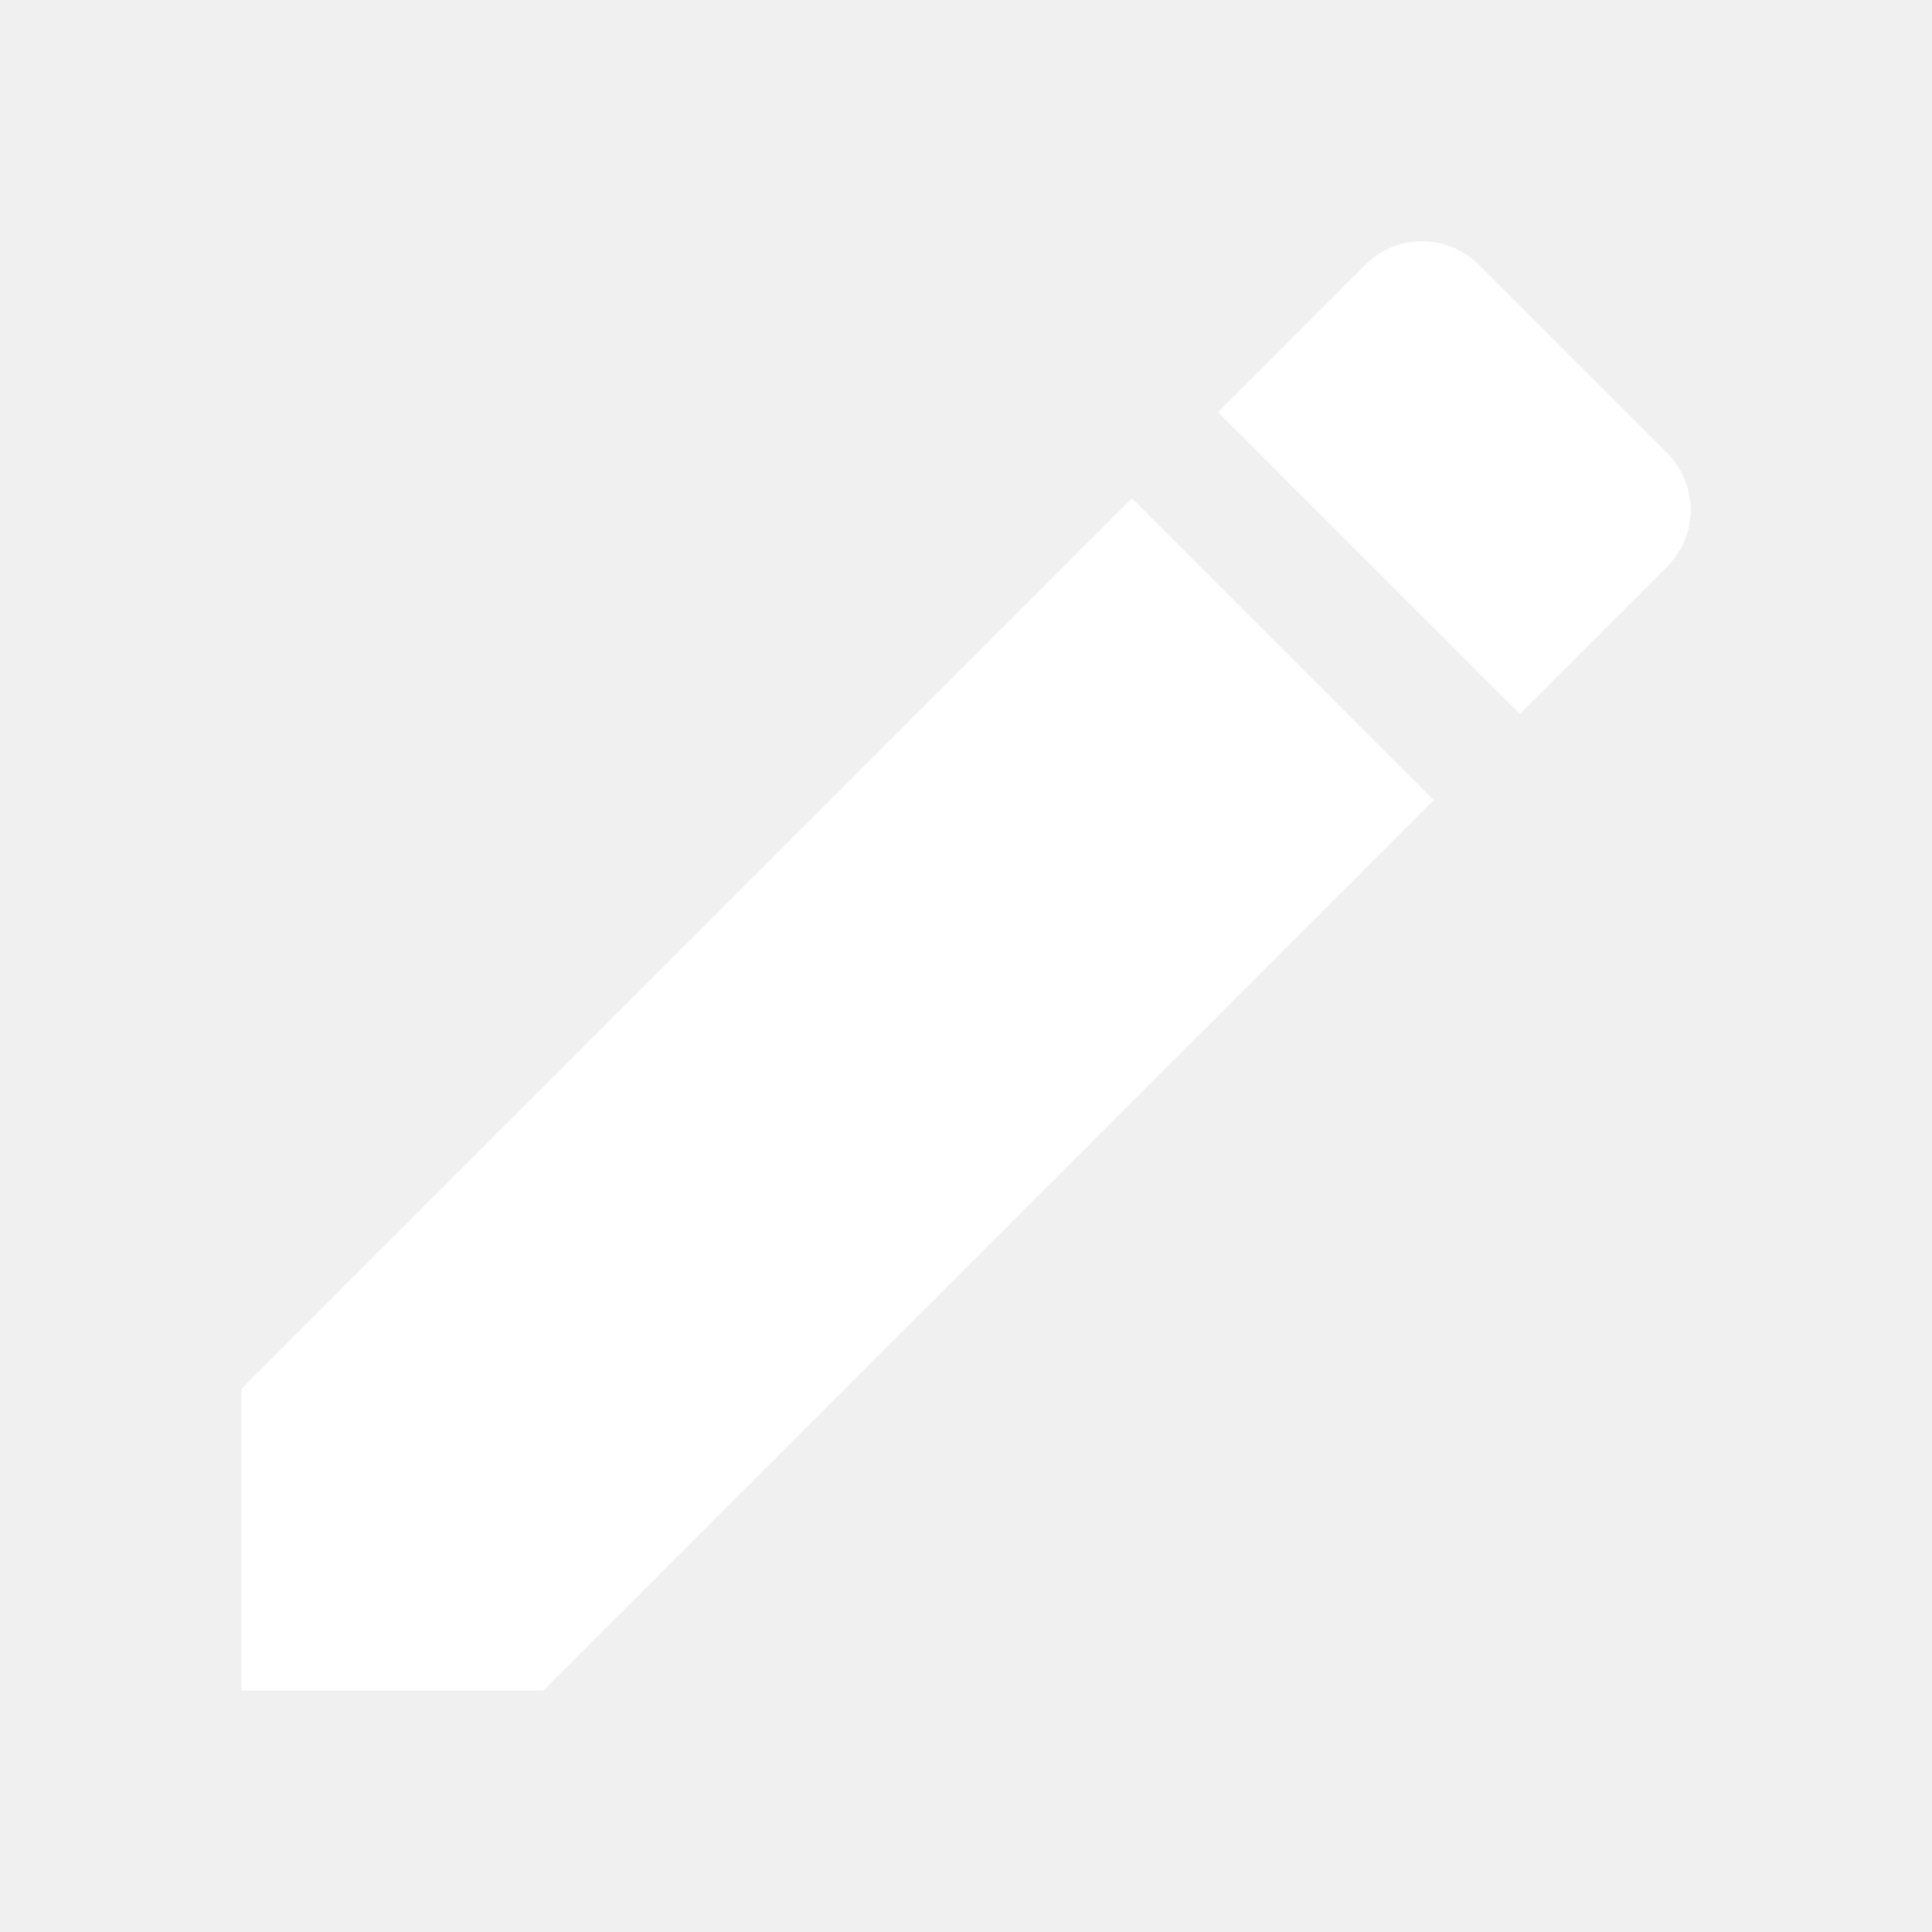
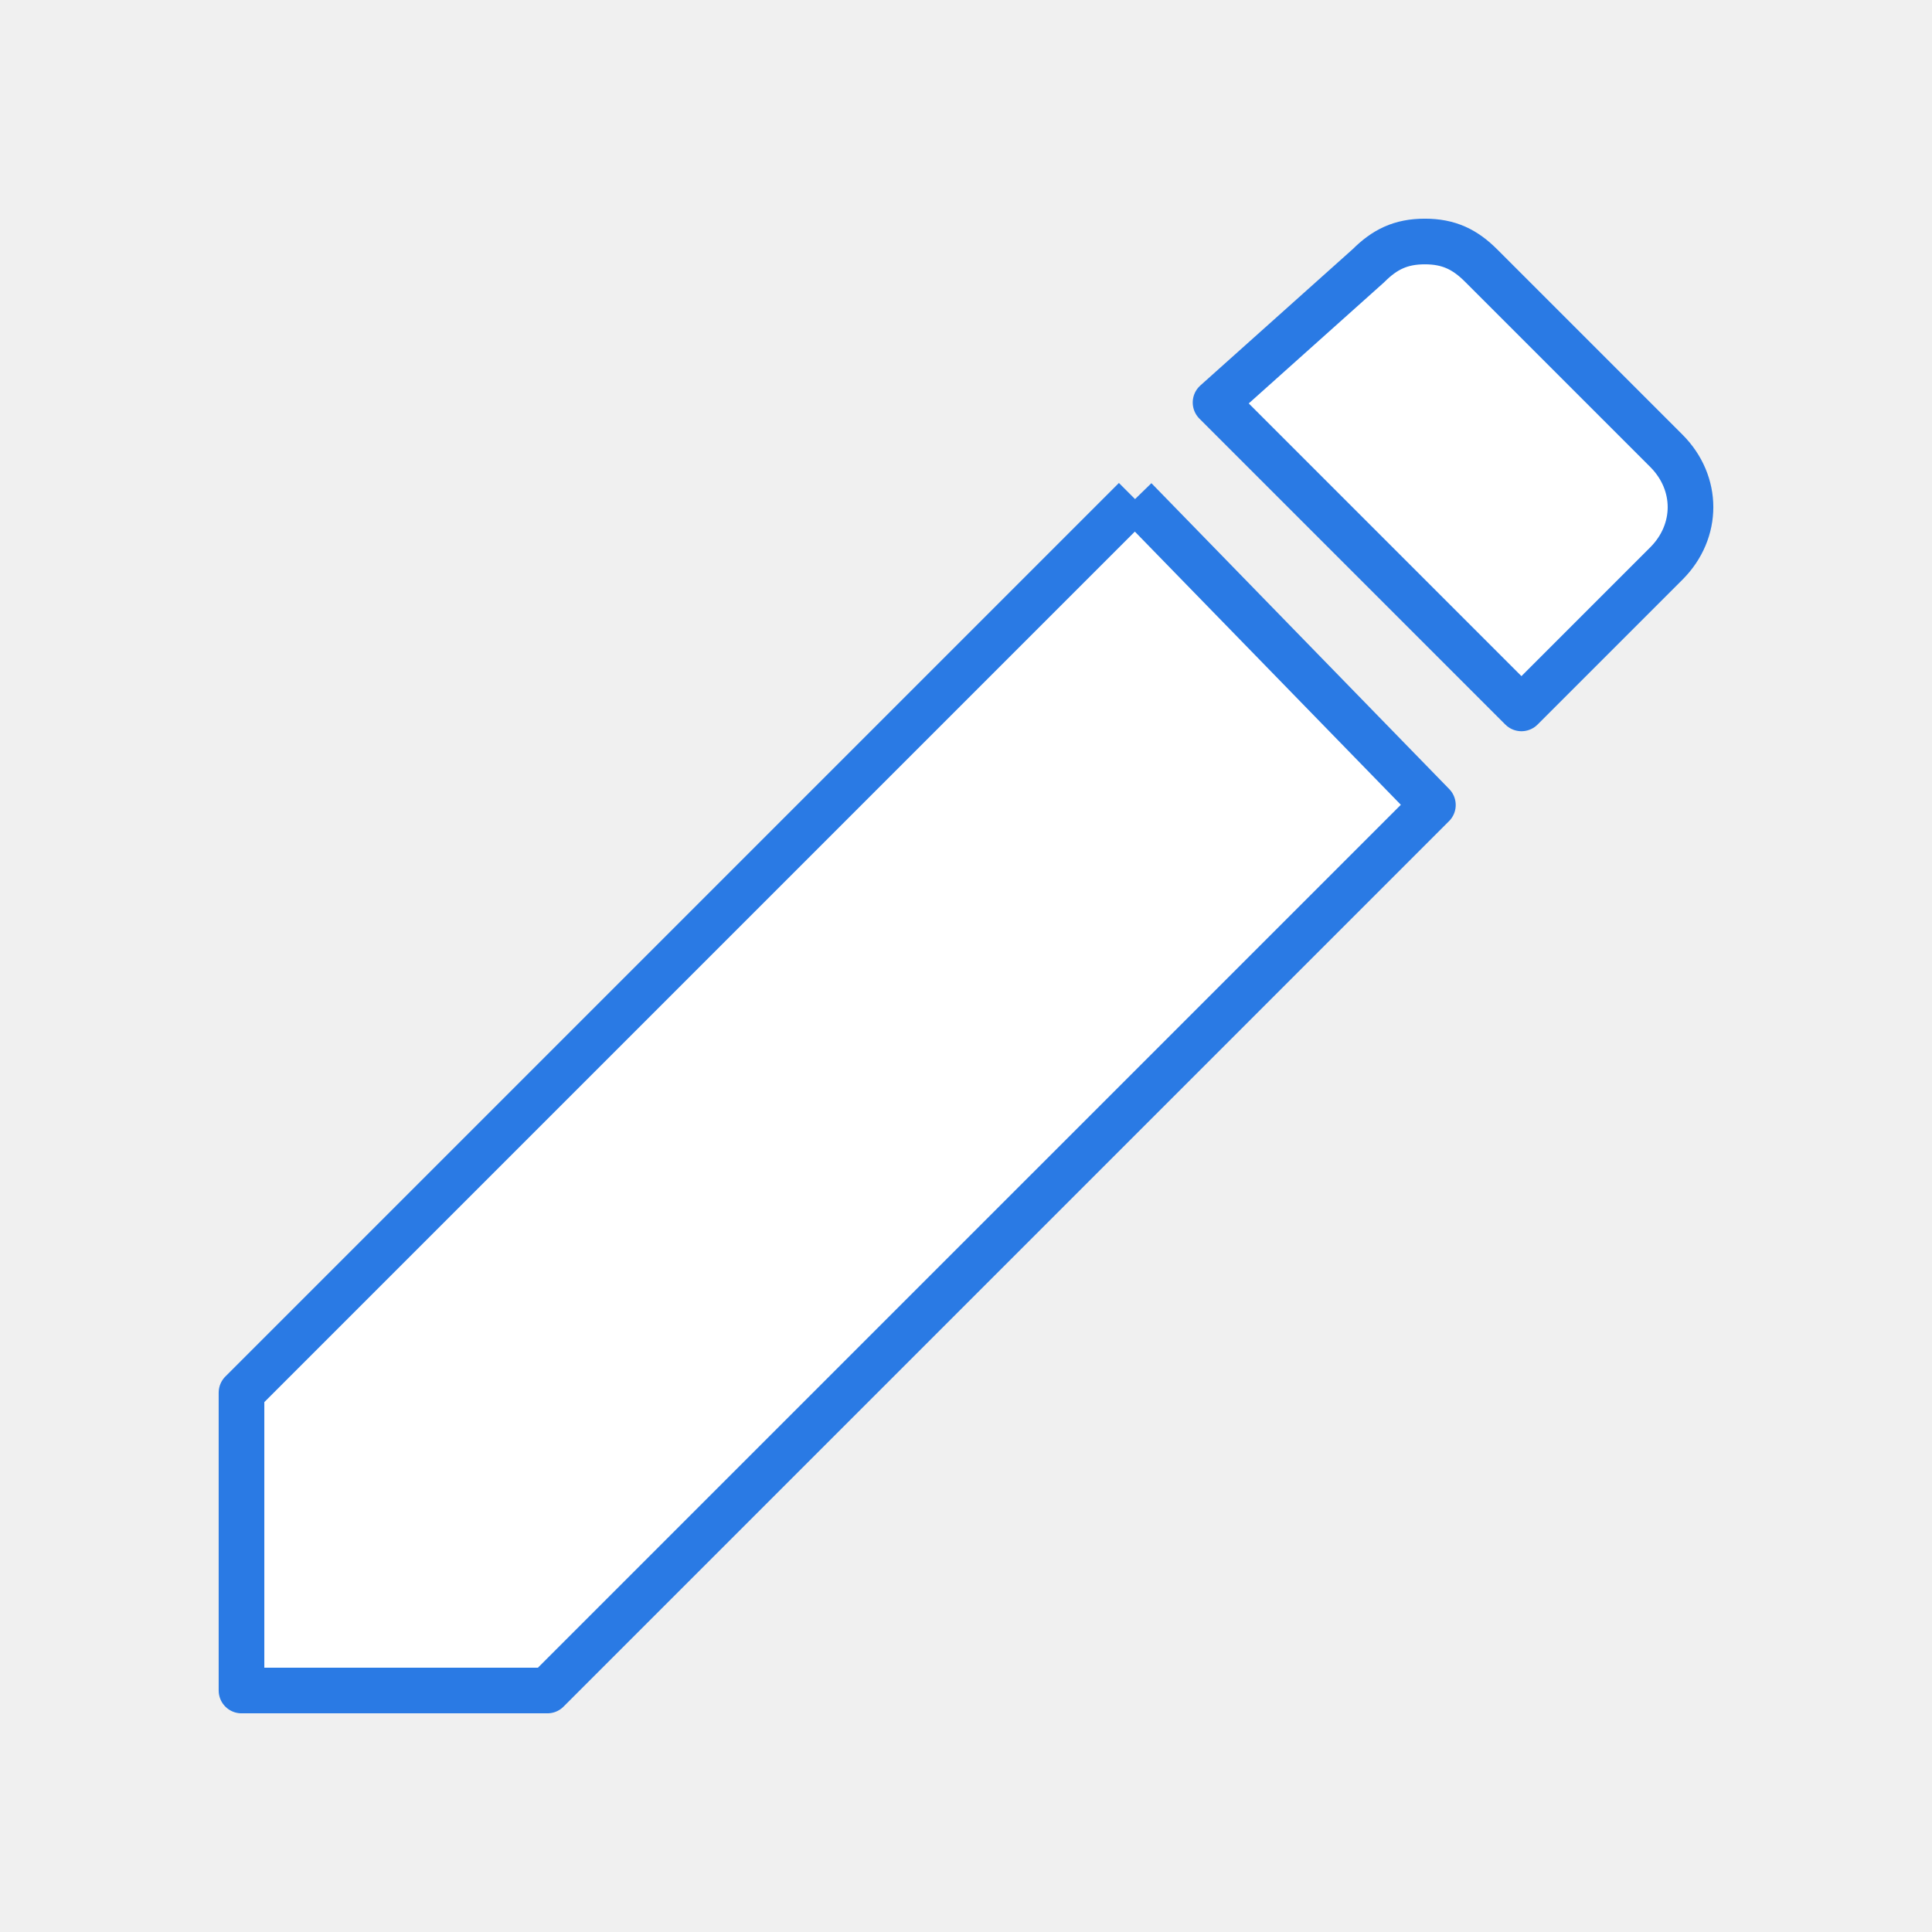
- <svg xmlns="http://www.w3.org/2000/svg" width="24" height="24" viewBox="0 0 24 24" fill="none">
-   <g id="edit_black_24dp 1" clip-path="url(#clip0_55_1493)">
-     <path id="Vector" d="M3 17.25V21H6.75L17.81 9.94L14.06 6.19L3 17.25ZM20.71 7.04C21.1 6.65 21.1 6.02 20.71 5.63L18.37 3.29C17.98 2.9 17.35 2.9 16.96 3.29L15.13 5.12L18.88 8.87L20.71 7.04Z" fill="white" />
+ <svg xmlns="http://www.w3.org/2000/svg" version="1.1" id="Camada_1" x="0px" y="0px" viewBox="0 0 24 24" style="enable-background:new 0 0 24 24;" xml:space="preserve">
+   <style type="text/css">
+ 	.st0{fill:#FFFFFF;stroke:#2A7AE4;stroke-width:0.567;stroke-linejoin:round;stroke-miterlimit:10;}
+ </style>
+   <g>
+     <path class="st0" d="M17.7,3c0.3,0,0.5,0.1,0.7,0.3l2.3,2.3c0.4,0.4,0.4,1,0,1.4l-1.8,1.8L15.1,5L17,3.3C17.2,3.1,17.4,3,17.7,3" />
+     <polyline class="st0" points="14.1,6.2 17.8,10 6.8,21 3,21 3,17.3 14.1,6.2  " />
  </g>
-   <defs>
-     <clipPath id="clip0_55_1493">
-       <rect width="24" height="24" fill="white" />
-     </clipPath>
-   </defs>
</svg>
